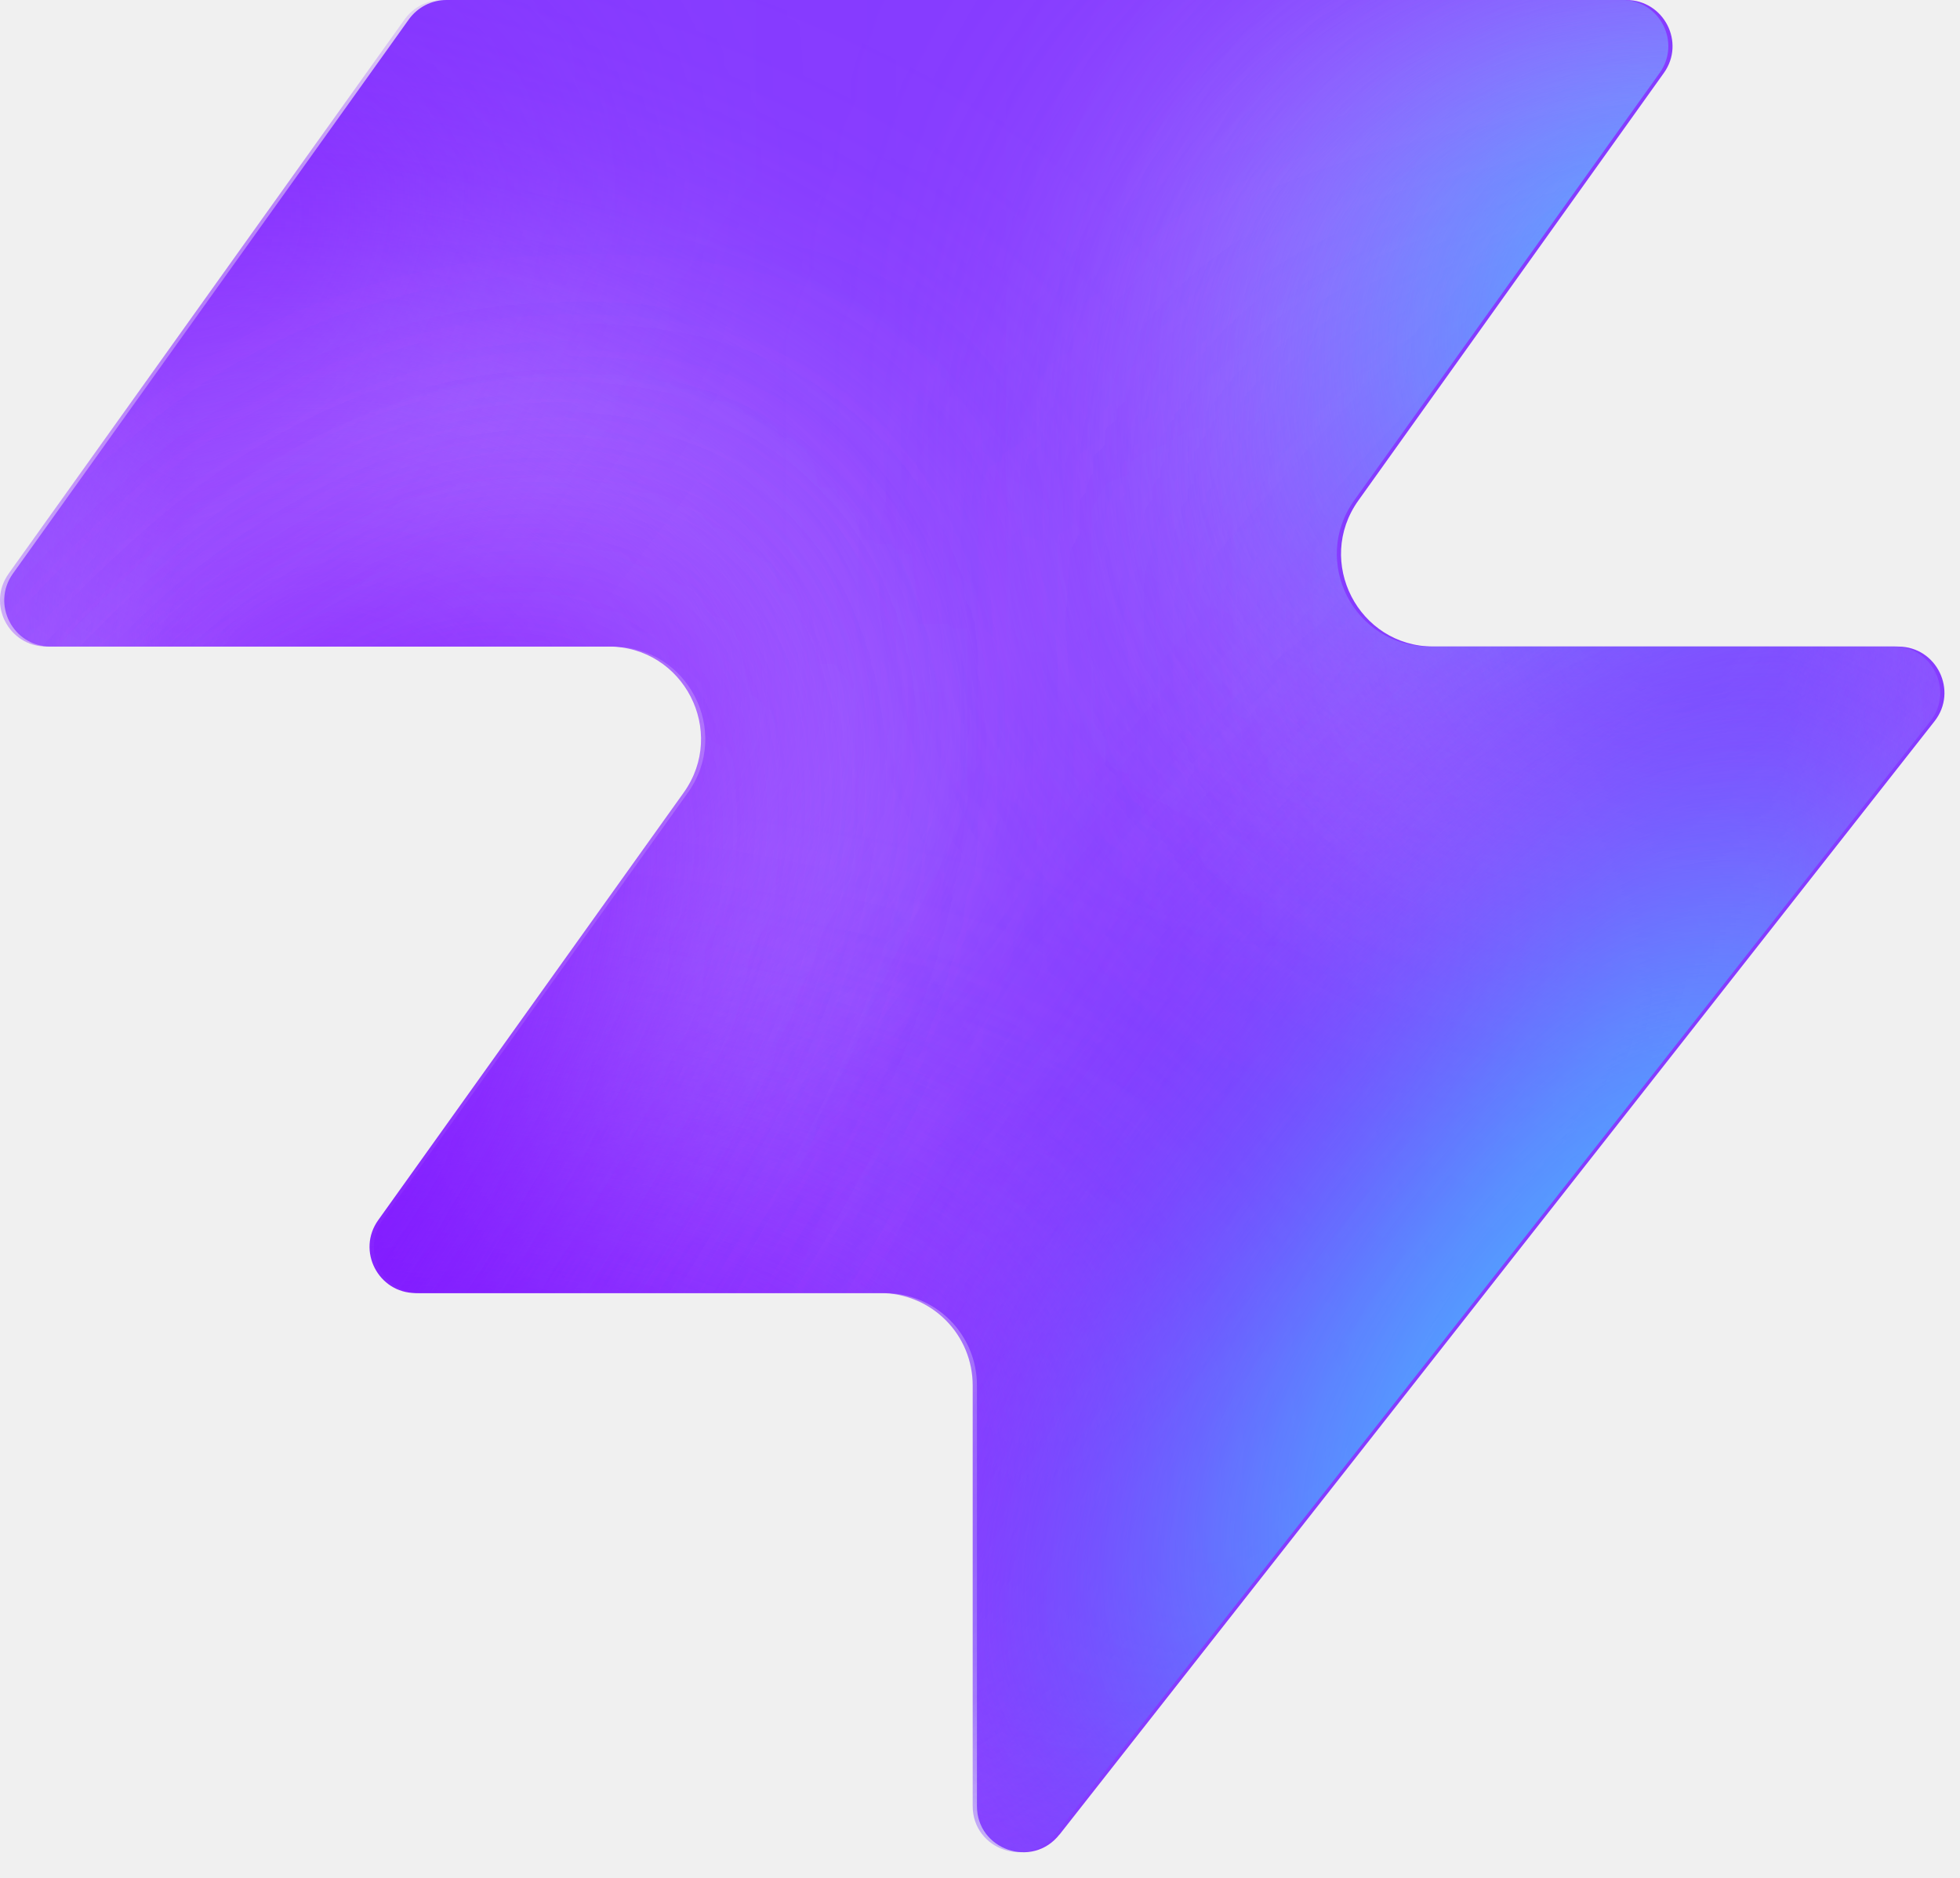
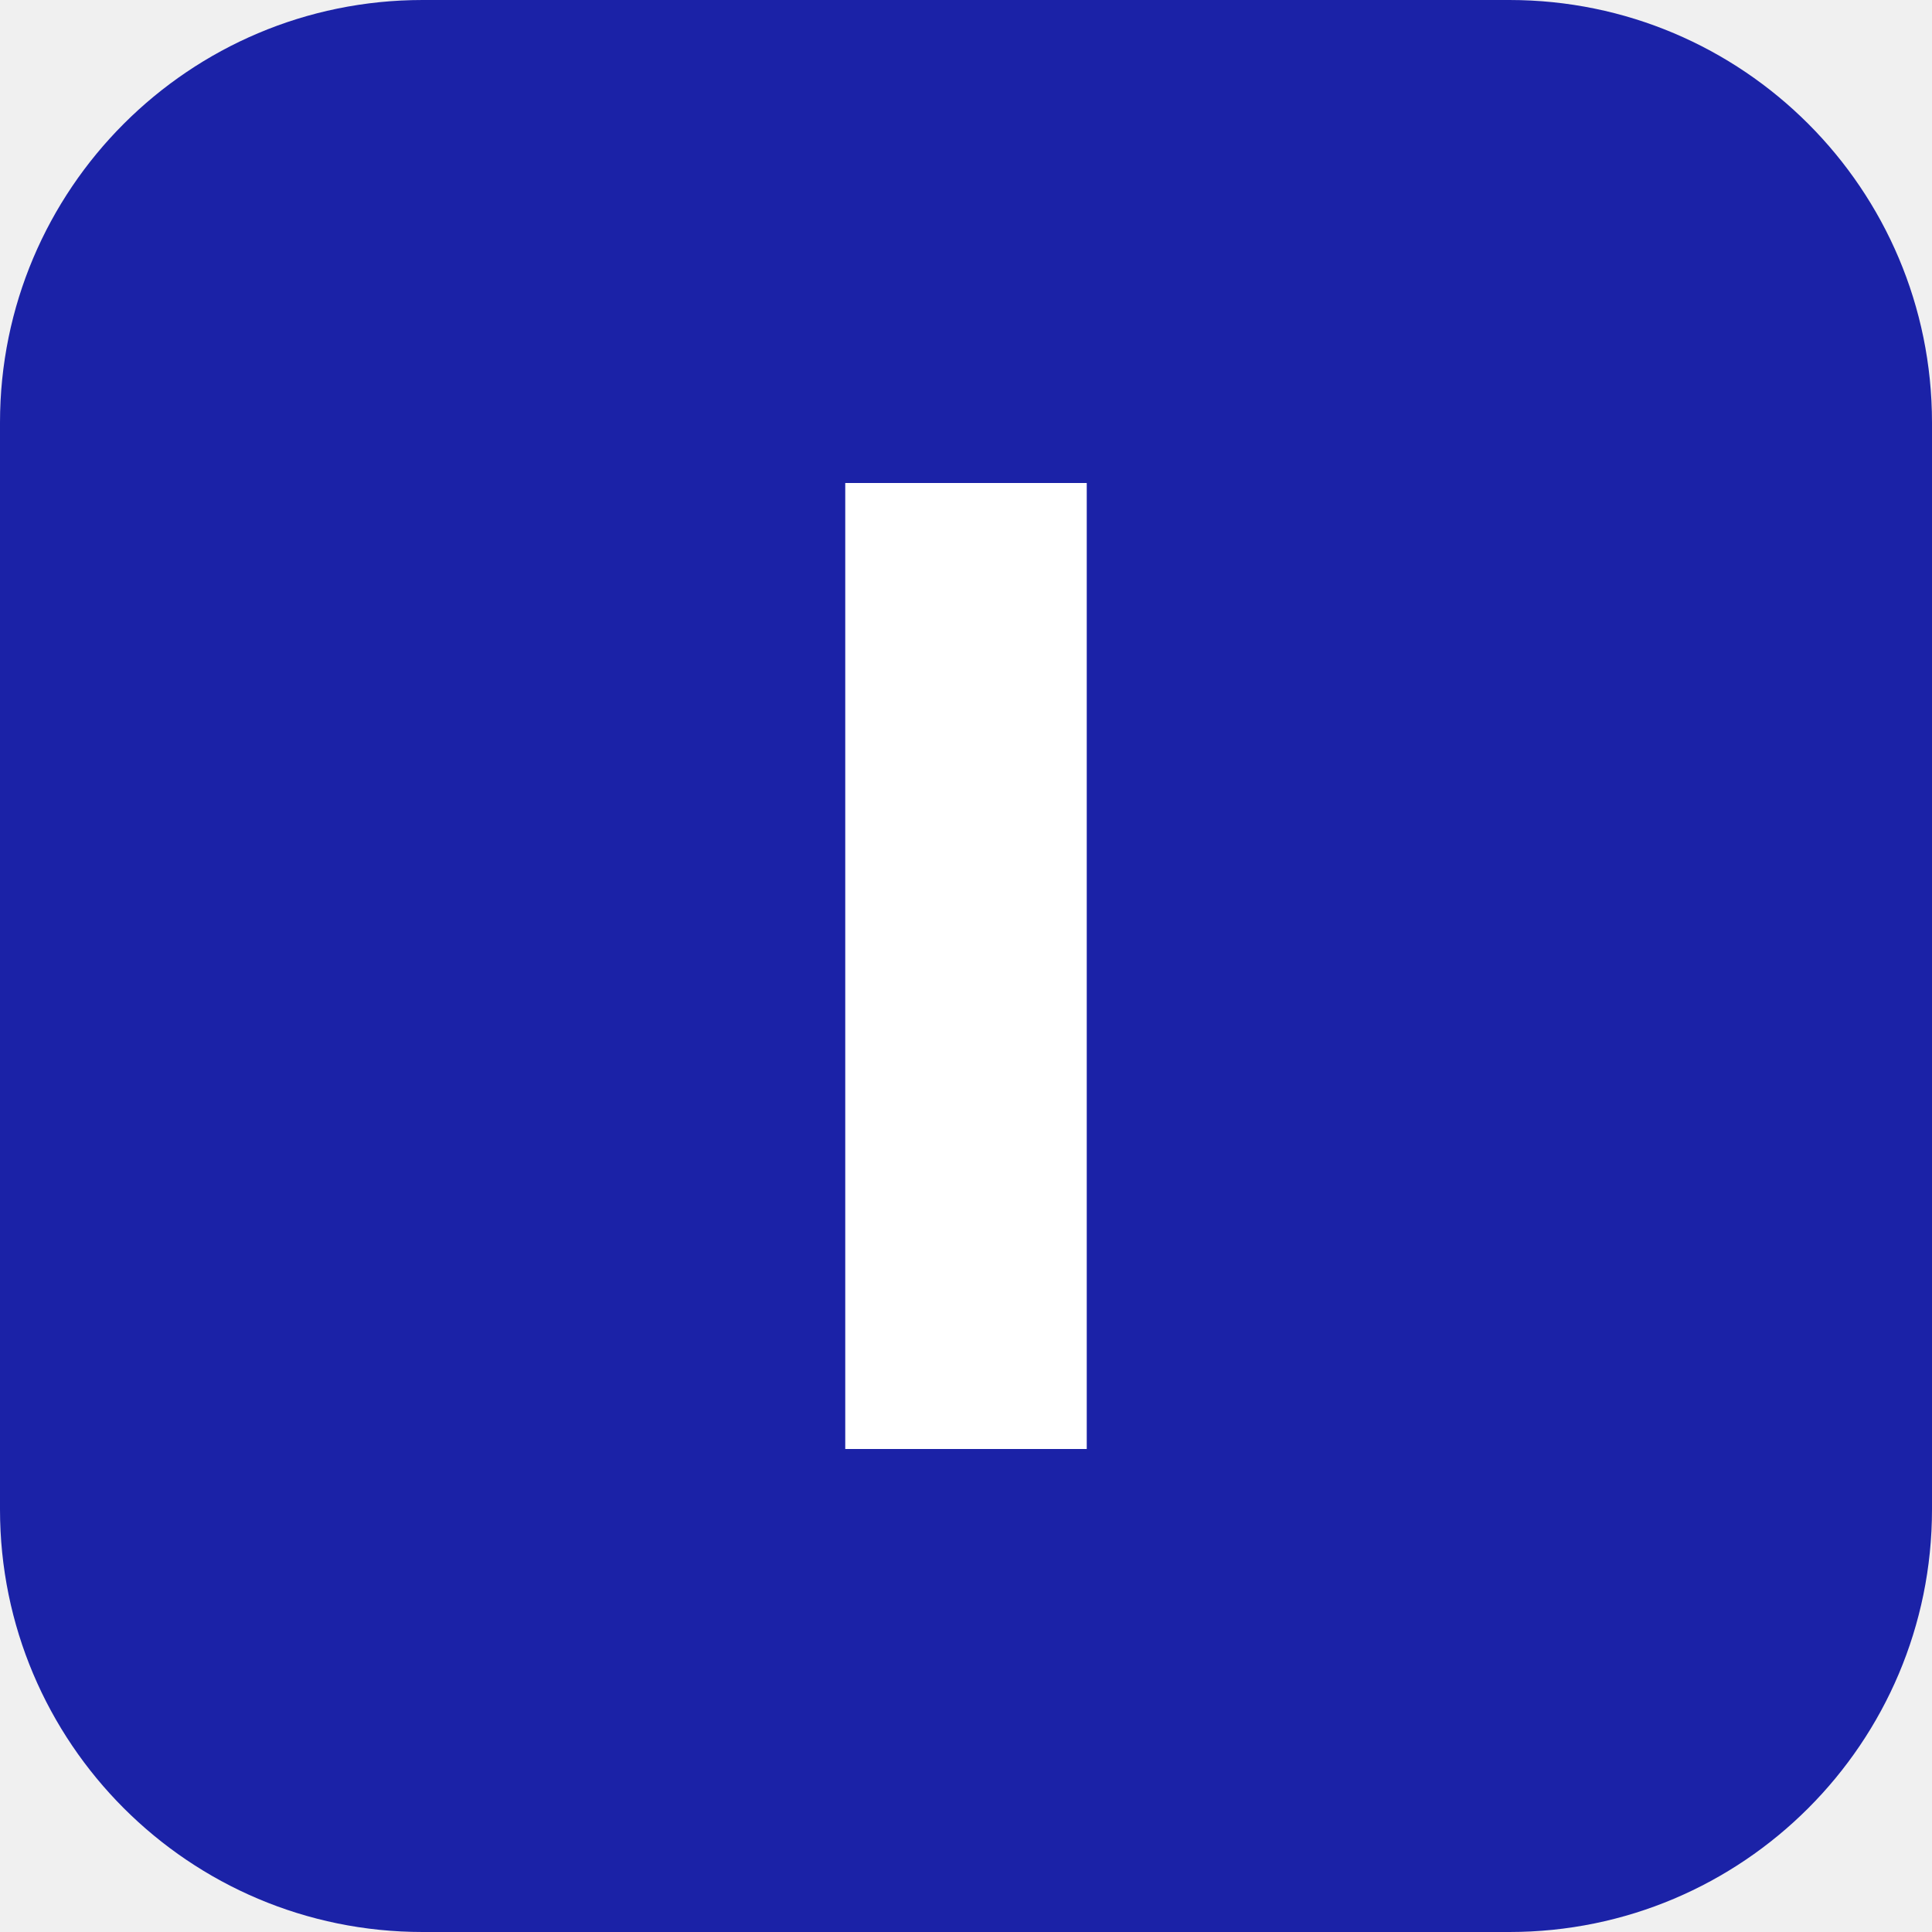
- <svg xmlns="http://www.w3.org/2000/svg" width="48" height="46" fill="none" viewBox="0 0 48 46">
-   <path fill="#863bff" d="M25.946 44.938c-.664.845-2.021.375-2.021-.698V33.937a2.26 2.26 0 0 0-2.262-2.262H10.287c-.92 0-1.456-1.04-.92-1.788l7.48-10.471c1.07-1.497 0-3.578-1.842-3.578H1.237c-.92 0-1.456-1.04-.92-1.788L10.013.474c.214-.297.556-.474.92-.474h28.894c.92 0 1.456 1.04.92 1.788l-7.48 10.471c-1.07 1.498 0 3.579 1.842 3.579h11.377c.943 0 1.473 1.088.89 1.83L25.947 44.94z" style="fill:#863bff;fill:color(display-p3 .525 .23 1);fill-opacity:1" />
-   <mask id="a" width="48" height="46" x="0" y="0" maskUnits="userSpaceOnUse" style="mask-type:alpha">
-     <path fill="#000" d="M25.842 44.938c-.664.844-2.021.375-2.021-.698V33.937a2.26 2.26 0 0 0-2.262-2.262H10.183c-.92 0-1.456-1.04-.92-1.788l7.48-10.471c1.07-1.498 0-3.579-1.842-3.579H1.133c-.92 0-1.456-1.04-.92-1.787L9.91.473c.214-.297.556-.474.92-.474h28.894c.92 0 1.456 1.04.92 1.788l-7.48 10.471c-1.07 1.498 0 3.578 1.842 3.578h11.377c.943 0 1.473 1.088.89 1.832L25.843 44.94z" style="fill:#000;fill-opacity:1" />
-   </mask>
-   <g mask="url(#a)">
-     <g filter="url(#b)">
-       <ellipse cx="5.508" cy="14.704" fill="#ede6ff" rx="5.508" ry="14.704" style="fill:#ede6ff;fill:color(display-p3 .927 .903 1);fill-opacity:1" transform="matrix(.00324 1 1 -.00324 -4.47 31.516)" />
-     </g>
-     <g filter="url(#c)">
-       <ellipse cx="10.399" cy="29.851" fill="#ede6ff" rx="10.399" ry="29.851" style="fill:#ede6ff;fill:color(display-p3 .927 .903 1);fill-opacity:1" transform="matrix(.00324 1 1 -.00324 -39.328 7.883)" />
-     </g>
-     <g filter="url(#d)">
-       <ellipse cx="5.508" cy="30.487" fill="#7e14ff" rx="5.508" ry="30.487" style="fill:#7e14ff;fill:color(display-p3 .492 .077 1);fill-opacity:1" transform="rotate(89.814 -25.913 -14.639)scale(1 -1)" />
-     </g>
-     <g filter="url(#e)">
-       <ellipse cx="5.508" cy="30.599" fill="#7e14ff" rx="5.508" ry="30.599" style="fill:#7e14ff;fill:color(display-p3 .492 .077 1);fill-opacity:1" transform="rotate(89.814 -32.644 -3.334)scale(1 -1)" />
-     </g>
-     <g filter="url(#f)">
-       <ellipse cx="5.508" cy="30.599" fill="#7e14ff" rx="5.508" ry="30.599" style="fill:#7e14ff;fill:color(display-p3 .492 .077 1);fill-opacity:1" transform="matrix(.00324 1 1 -.00324 -34.34 30.47)" />
-     </g>
-     <g filter="url(#g)">
-       <ellipse cx="14.072" cy="22.078" fill="#ede6ff" rx="14.072" ry="22.078" style="fill:#ede6ff;fill:color(display-p3 .927 .903 1);fill-opacity:1" transform="rotate(93.35 24.506 48.493)scale(-1 1)" />
-     </g>
-     <g filter="url(#h)">
-       <ellipse cx="3.47" cy="21.501" fill="#7e14ff" rx="3.47" ry="21.501" style="fill:#7e14ff;fill:color(display-p3 .492 .077 1);fill-opacity:1" transform="rotate(89.009 28.708 47.59)scale(-1 1)" />
-     </g>
-     <g filter="url(#i)">
-       <ellipse cx="3.47" cy="21.501" fill="#7e14ff" rx="3.47" ry="21.501" style="fill:#7e14ff;fill:color(display-p3 .492 .077 1);fill-opacity:1" transform="rotate(89.009 28.708 47.59)scale(-1 1)" />
-     </g>
-     <g filter="url(#j)">
-       <ellipse cx=".387" cy="8.972" fill="#7e14ff" rx="4.407" ry="29.108" style="fill:#7e14ff;fill:color(display-p3 .492 .077 1);fill-opacity:1" transform="rotate(39.51 .387 8.972)" />
-     </g>
-     <g filter="url(#k)">
-       <ellipse cx="47.523" cy="-6.092" fill="#7e14ff" rx="4.407" ry="29.108" style="fill:#7e14ff;fill:color(display-p3 .492 .077 1);fill-opacity:1" transform="rotate(37.892 47.523 -6.092)" />
-     </g>
-     <g filter="url(#l)">
-       <ellipse cx="41.412" cy="6.333" fill="#47bfff" rx="5.971" ry="9.665" style="fill:#47bfff;fill:color(display-p3 .28 .748 1);fill-opacity:1" transform="rotate(37.892 41.412 6.333)" />
-     </g>
-     <g filter="url(#m)">
-       <ellipse cx="-1.879" cy="38.332" fill="#7e14ff" rx="4.407" ry="29.108" style="fill:#7e14ff;fill:color(display-p3 .492 .077 1);fill-opacity:1" transform="rotate(37.892 -1.88 38.332)" />
-     </g>
-     <g filter="url(#n)">
-       <ellipse cx="-1.879" cy="38.332" fill="#7e14ff" rx="4.407" ry="29.108" style="fill:#7e14ff;fill:color(display-p3 .492 .077 1);fill-opacity:1" transform="rotate(37.892 -1.88 38.332)" />
-     </g>
-     <g filter="url(#o)">
-       <ellipse cx="35.651" cy="29.907" fill="#7e14ff" rx="4.407" ry="29.108" style="fill:#7e14ff;fill:color(display-p3 .492 .077 1);fill-opacity:1" transform="rotate(37.892 35.651 29.907)" />
-     </g>
-     <g filter="url(#p)">
-       <ellipse cx="38.418" cy="32.4" fill="#47bfff" rx="5.971" ry="15.297" style="fill:#47bfff;fill:color(display-p3 .28 .748 1);fill-opacity:1" transform="rotate(37.892 38.418 32.4)" />
-     </g>
-   </g>
-   <defs>
-     <filter id="b" width="60.045" height="41.654" x="-19.77" y="16.149" color-interpolation-filters="sRGB" filterUnits="userSpaceOnUse">
-       <feFlood flood-opacity="0" result="BackgroundImageFix" />
-       <feBlend in="SourceGraphic" in2="BackgroundImageFix" result="shape" />
-       <feGaussianBlur result="effect1_foregroundBlur_2002_17158" stdDeviation="7.659" />
-     </filter>
-     <filter id="c" width="90.34" height="51.437" x="-54.613" y="-7.533" color-interpolation-filters="sRGB" filterUnits="userSpaceOnUse">
-       <feFlood flood-opacity="0" result="BackgroundImageFix" />
-       <feBlend in="SourceGraphic" in2="BackgroundImageFix" result="shape" />
-       <feGaussianBlur result="effect1_foregroundBlur_2002_17158" stdDeviation="7.659" />
-     </filter>
-     <filter id="d" width="79.355" height="29.4" x="-49.64" y="2.03" color-interpolation-filters="sRGB" filterUnits="userSpaceOnUse">
-       <feFlood flood-opacity="0" result="BackgroundImageFix" />
-       <feBlend in="SourceGraphic" in2="BackgroundImageFix" result="shape" />
-       <feGaussianBlur result="effect1_foregroundBlur_2002_17158" stdDeviation="4.596" />
-     </filter>
-     <filter id="e" width="79.579" height="29.4" x="-45.045" y="20.029" color-interpolation-filters="sRGB" filterUnits="userSpaceOnUse">
-       <feFlood flood-opacity="0" result="BackgroundImageFix" />
-       <feBlend in="SourceGraphic" in2="BackgroundImageFix" result="shape" />
-       <feGaussianBlur result="effect1_foregroundBlur_2002_17158" stdDeviation="4.596" />
-     </filter>
-     <filter id="f" width="79.579" height="29.4" x="-43.513" y="21.178" color-interpolation-filters="sRGB" filterUnits="userSpaceOnUse">
-       <feFlood flood-opacity="0" result="BackgroundImageFix" />
-       <feBlend in="SourceGraphic" in2="BackgroundImageFix" result="shape" />
-       <feGaussianBlur result="effect1_foregroundBlur_2002_17158" stdDeviation="4.596" />
-     </filter>
-     <filter id="g" width="74.749" height="58.852" x="15.756" y="-17.901" color-interpolation-filters="sRGB" filterUnits="userSpaceOnUse">
-       <feFlood flood-opacity="0" result="BackgroundImageFix" />
-       <feBlend in="SourceGraphic" in2="BackgroundImageFix" result="shape" />
-       <feGaussianBlur result="effect1_foregroundBlur_2002_17158" stdDeviation="7.659" />
-     </filter>
-     <filter id="h" width="61.377" height="25.362" x="23.548" y="2.284" color-interpolation-filters="sRGB" filterUnits="userSpaceOnUse">
-       <feFlood flood-opacity="0" result="BackgroundImageFix" />
-       <feBlend in="SourceGraphic" in2="BackgroundImageFix" result="shape" />
-       <feGaussianBlur result="effect1_foregroundBlur_2002_17158" stdDeviation="4.596" />
-     </filter>
-     <filter id="i" width="61.377" height="25.362" x="23.548" y="2.284" color-interpolation-filters="sRGB" filterUnits="userSpaceOnUse">
-       <feFlood flood-opacity="0" result="BackgroundImageFix" />
-       <feBlend in="SourceGraphic" in2="BackgroundImageFix" result="shape" />
-       <feGaussianBlur result="effect1_foregroundBlur_2002_17158" stdDeviation="4.596" />
-     </filter>
-     <filter id="j" width="56.045" height="63.649" x="-27.636" y="-22.853" color-interpolation-filters="sRGB" filterUnits="userSpaceOnUse">
-       <feFlood flood-opacity="0" result="BackgroundImageFix" />
-       <feBlend in="SourceGraphic" in2="BackgroundImageFix" result="shape" />
-       <feGaussianBlur result="effect1_foregroundBlur_2002_17158" stdDeviation="4.596" />
-     </filter>
-     <filter id="k" width="54.814" height="64.646" x="20.116" y="-38.415" color-interpolation-filters="sRGB" filterUnits="userSpaceOnUse">
-       <feFlood flood-opacity="0" result="BackgroundImageFix" />
-       <feBlend in="SourceGraphic" in2="BackgroundImageFix" result="shape" />
-       <feGaussianBlur result="effect1_foregroundBlur_2002_17158" stdDeviation="4.596" />
-     </filter>
-     <filter id="l" width="33.541" height="35.313" x="24.641" y="-11.323" color-interpolation-filters="sRGB" filterUnits="userSpaceOnUse">
-       <feFlood flood-opacity="0" result="BackgroundImageFix" />
-       <feBlend in="SourceGraphic" in2="BackgroundImageFix" result="shape" />
-       <feGaussianBlur result="effect1_foregroundBlur_2002_17158" stdDeviation="4.596" />
-     </filter>
-     <filter id="m" width="54.814" height="64.646" x="-29.286" y="6.009" color-interpolation-filters="sRGB" filterUnits="userSpaceOnUse">
-       <feFlood flood-opacity="0" result="BackgroundImageFix" />
-       <feBlend in="SourceGraphic" in2="BackgroundImageFix" result="shape" />
-       <feGaussianBlur result="effect1_foregroundBlur_2002_17158" stdDeviation="4.596" />
-     </filter>
-     <filter id="n" width="54.814" height="64.646" x="-29.286" y="6.009" color-interpolation-filters="sRGB" filterUnits="userSpaceOnUse">
-       <feFlood flood-opacity="0" result="BackgroundImageFix" />
-       <feBlend in="SourceGraphic" in2="BackgroundImageFix" result="shape" />
-       <feGaussianBlur result="effect1_foregroundBlur_2002_17158" stdDeviation="4.596" />
-     </filter>
-     <filter id="o" width="54.814" height="64.646" x="8.244" y="-2.416" color-interpolation-filters="sRGB" filterUnits="userSpaceOnUse">
-       <feFlood flood-opacity="0" result="BackgroundImageFix" />
-       <feBlend in="SourceGraphic" in2="BackgroundImageFix" result="shape" />
-       <feGaussianBlur result="effect1_foregroundBlur_2002_17158" stdDeviation="4.596" />
-     </filter>
-     <filter id="p" width="39.409" height="43.623" x="18.713" y="10.588" color-interpolation-filters="sRGB" filterUnits="userSpaceOnUse">
-       <feFlood flood-opacity="0" result="BackgroundImageFix" />
-       <feBlend in="SourceGraphic" in2="BackgroundImageFix" result="shape" />
-       <feGaussianBlur result="effect1_foregroundBlur_2002_17158" stdDeviation="4.596" />
-     </filter>
-   </defs>
+ <svg xmlns="http://www.w3.org/2000/svg" viewBox="0 0 64 64" width="64" height="64">
+   <rect width="64" height="64" rx="14" fill="#1B22A7" />
+   <rect x="28" y="16" width="8" height="32" fill="#ffffff" />
</svg>
